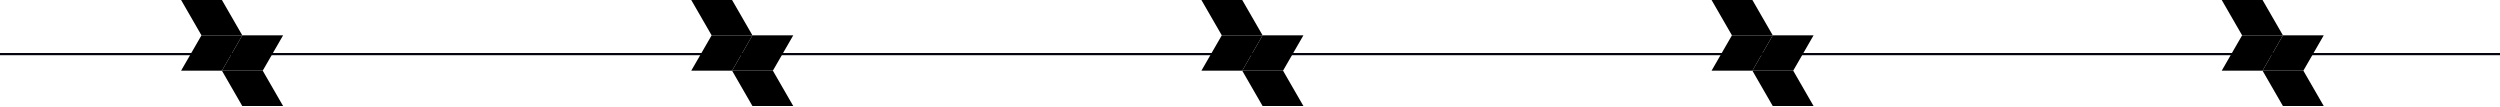
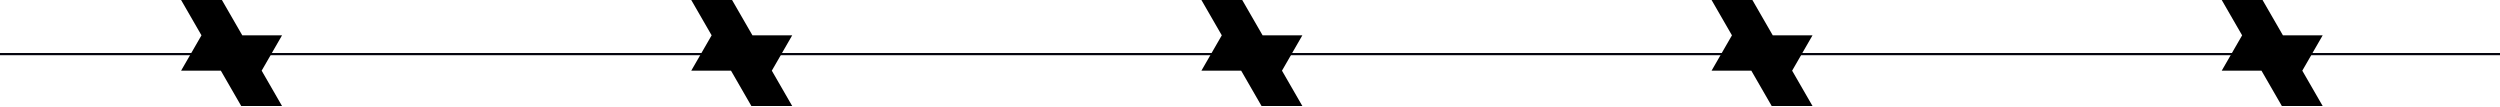
<svg xmlns="http://www.w3.org/2000/svg" width="1132" height="48" viewBox="0 0 1132 48" fill="none">
-   <rect y="24" width="1132" height="1" fill="#05050E" />
-   <path d="M802.707 16H784.227L775 0H793.48L802.707 16Z" fill="black" />
-   <path d="M802.707 16L793.48 32H775L784.227 16H802.707Z" fill="black" />
-   <path d="M793.48 32H811.96L821.187 16H802.707L793.48 32Z" fill="black" />
-   <path d="M793.48 32L802.707 48H821.187L811.96 32H793.48Z" fill="black" />
-   <path d="M571.707 16H553.227L544 0H562.48L571.707 16Z" fill="black" />
-   <path d="M571.707 16L562.48 32H544L553.227 16H571.707Z" fill="black" />
-   <path d="M562.479 32H580.96L590.186 16H571.706L562.479 32Z" fill="black" />
-   <path d="M562.479 32L571.706 48H590.186L580.96 32H562.479Z" fill="black" />
-   <path d="M109.707 16H91.227L82 0H100.48L109.707 16Z" fill="black" />
-   <path d="M109.707 16L100.48 32H82L91.227 16H109.707Z" fill="black" />
-   <path d="M100.479 32H118.96L128.186 16H109.706L100.479 32Z" fill="black" />
-   <path d="M100.479 32L109.706 48H128.186L118.96 32H100.479Z" fill="black" />
-   <path d="M340.707 16H322.227L313 0H331.48L340.707 16Z" fill="black" />
-   <path d="M340.707 16L331.48 32H313L322.227 16H340.707Z" fill="black" />
-   <path d="M331.479 32H349.96L359.186 16H340.706L331.479 32Z" fill="black" />
-   <path d="M331.479 32L340.706 48H359.186L349.96 32H331.479Z" fill="black" />
-   <path d="M1033.71 16H1015.23L1006 0H1024.48L1033.71 16Z" fill="black" />
-   <path d="M1033.71 16L1024.48 32H1006L1015.23 16H1033.71Z" fill="black" />
-   <path d="M1024.48 32H1042.96L1052.19 16H1033.71L1024.48 32Z" fill="black" />
-   <path d="M1024.48 32L1033.71 48H1052.19L1042.96 32H1024.48Z" fill="black" />
+   <rect width="1132" height="1" transform="matrix(1 0 0 -1 0 25)" fill="#05050E" />
+   <path d="M100 32H82L91.227 16L82 0H100.48L109.707 16H127.707L118.48 32L127.707 48H109.227L100 32Z" fill="black" />
+   <path d="M331 32H313L322.227 16L313 0H331.48L340.707 16H358.707L349.48 32L358.707 48H340.227L331 32Z" fill="black" />
+   <path d="M562 32H544L553.227 16L544 0H562.48L571.707 16H589.707L580.48 32L589.707 48H571.227L562 32Z" fill="black" />
+   <path d="M793 32H775L784.227 16L775 0H793.48L802.707 16H820.707L811.48 32L820.707 48H802.227L793 32Z" fill="black" />
+   <path d="M1024 32H1006L1015.23 16L1006 0H1024.48L1033.71 16H1051.71L1042.48 32L1051.71 48H1033.23L1024 32Z" fill="black" />
</svg>
